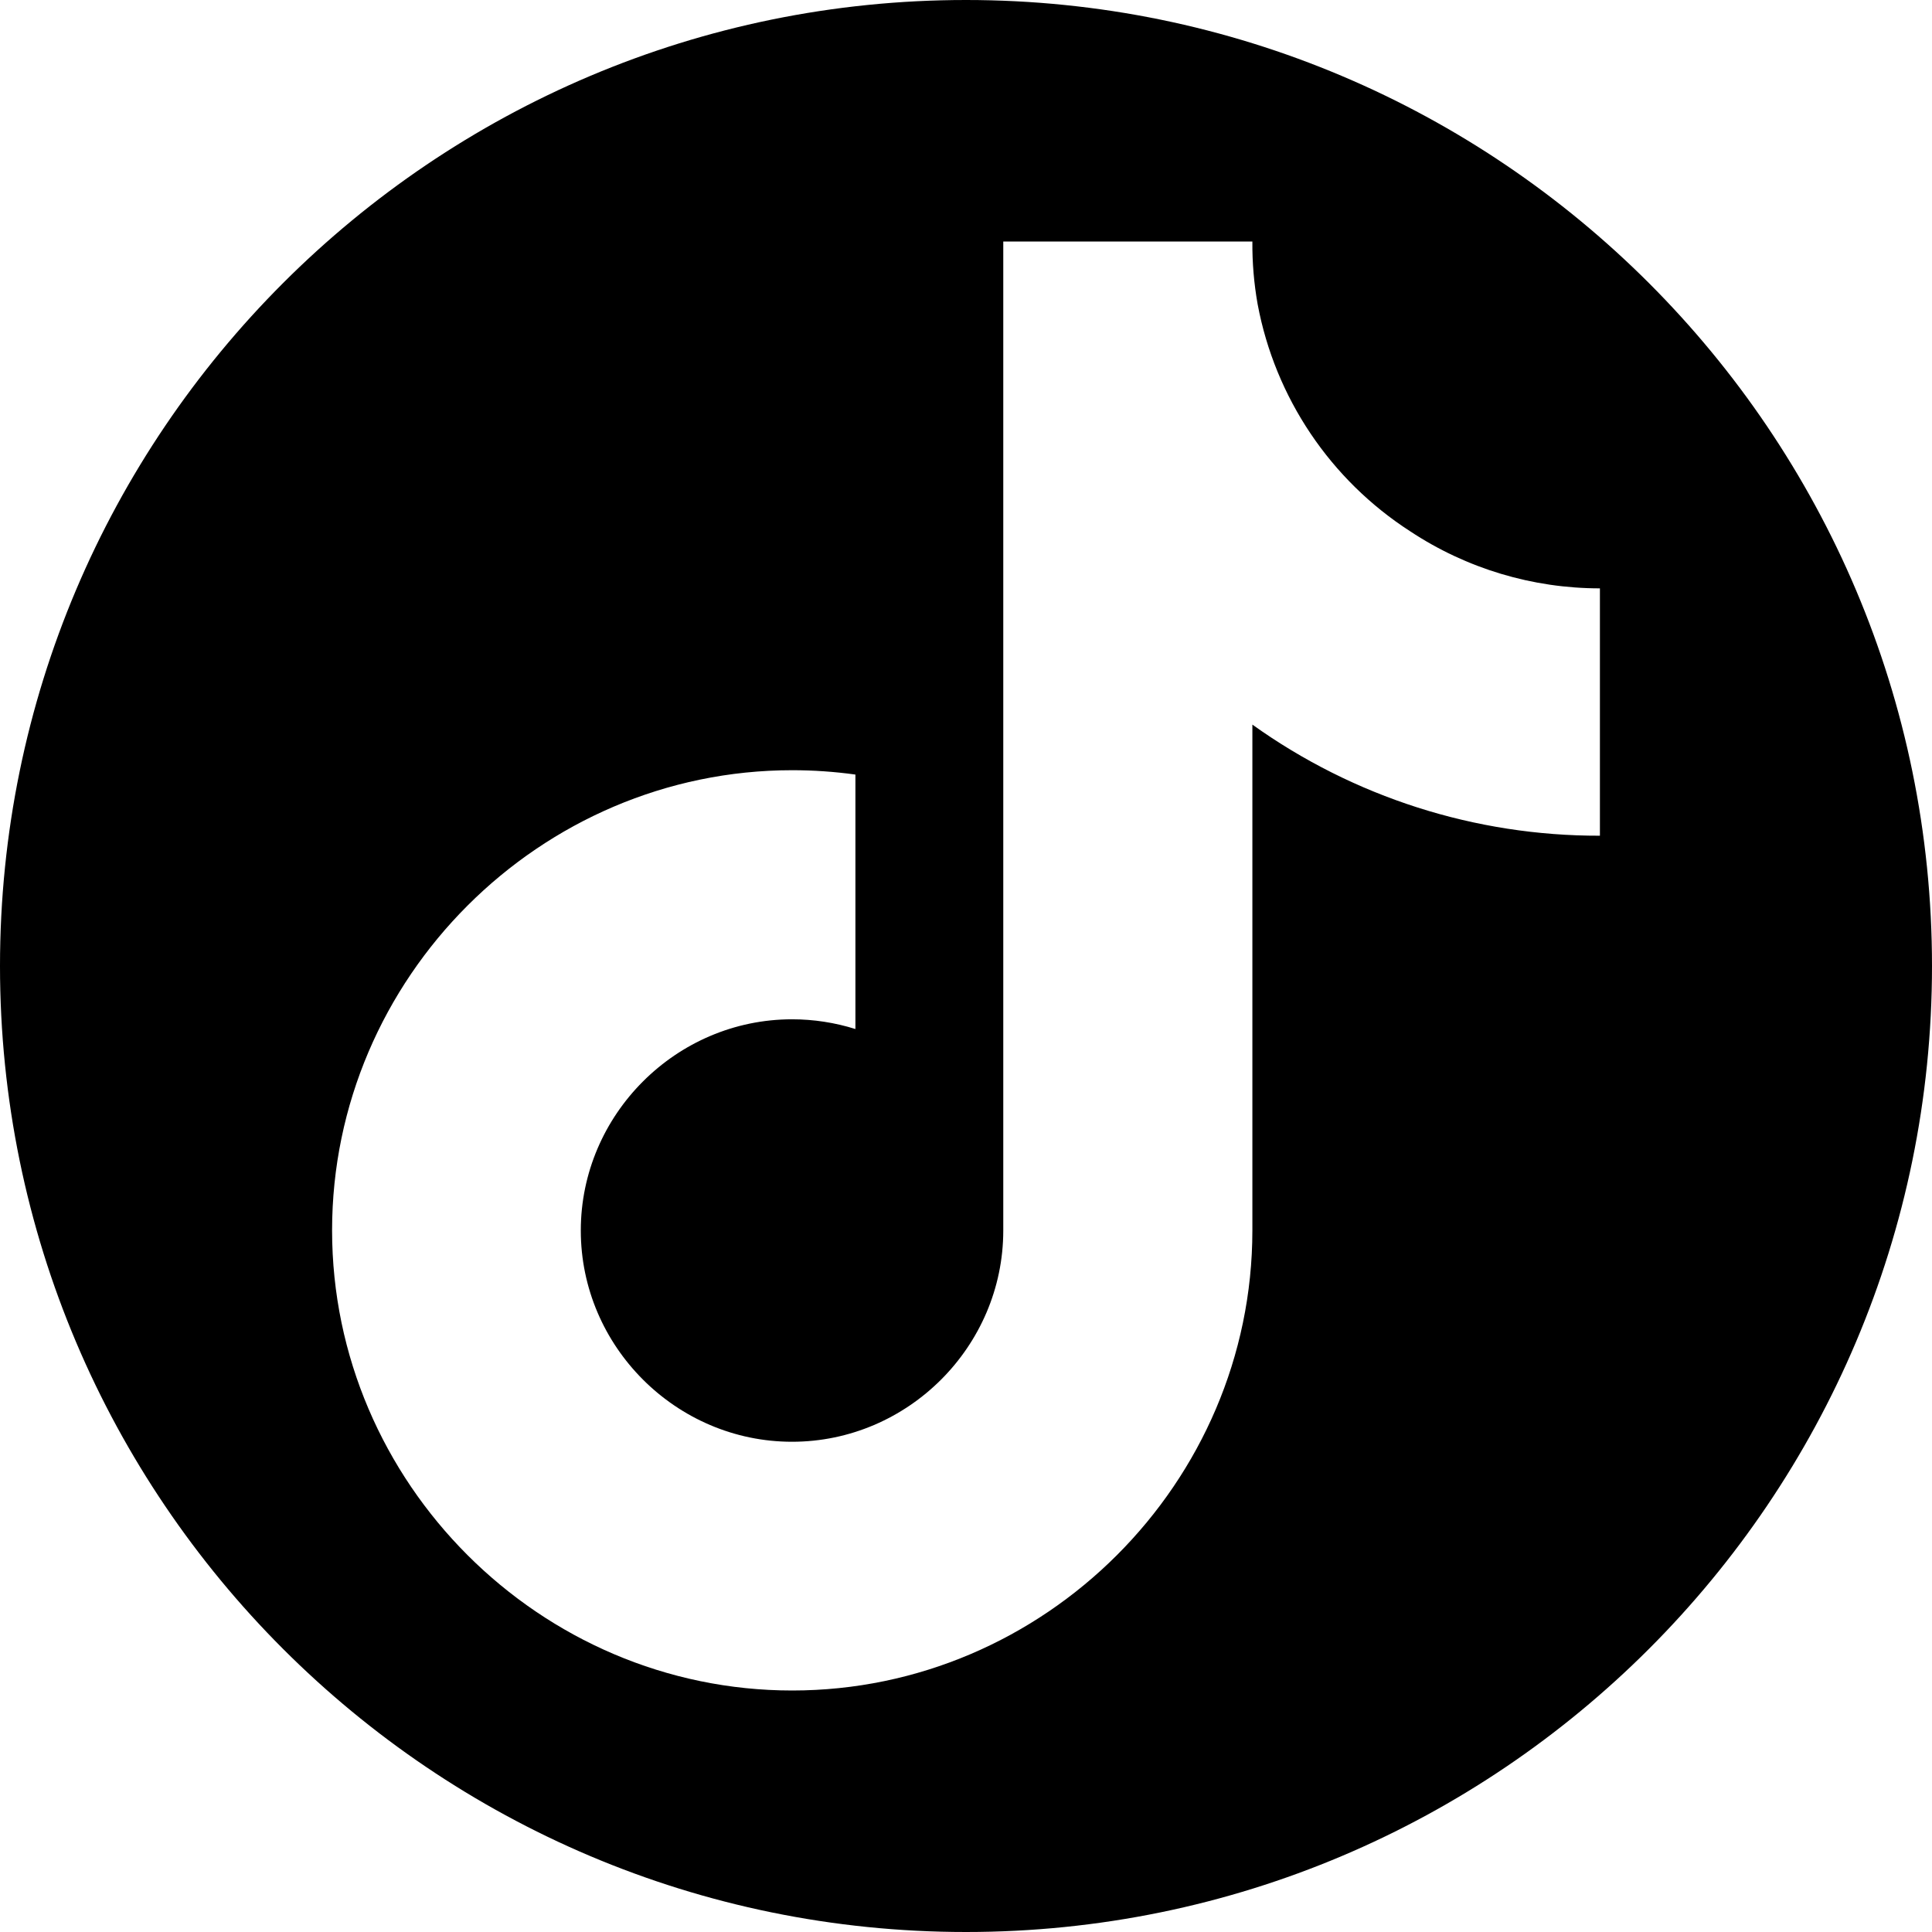
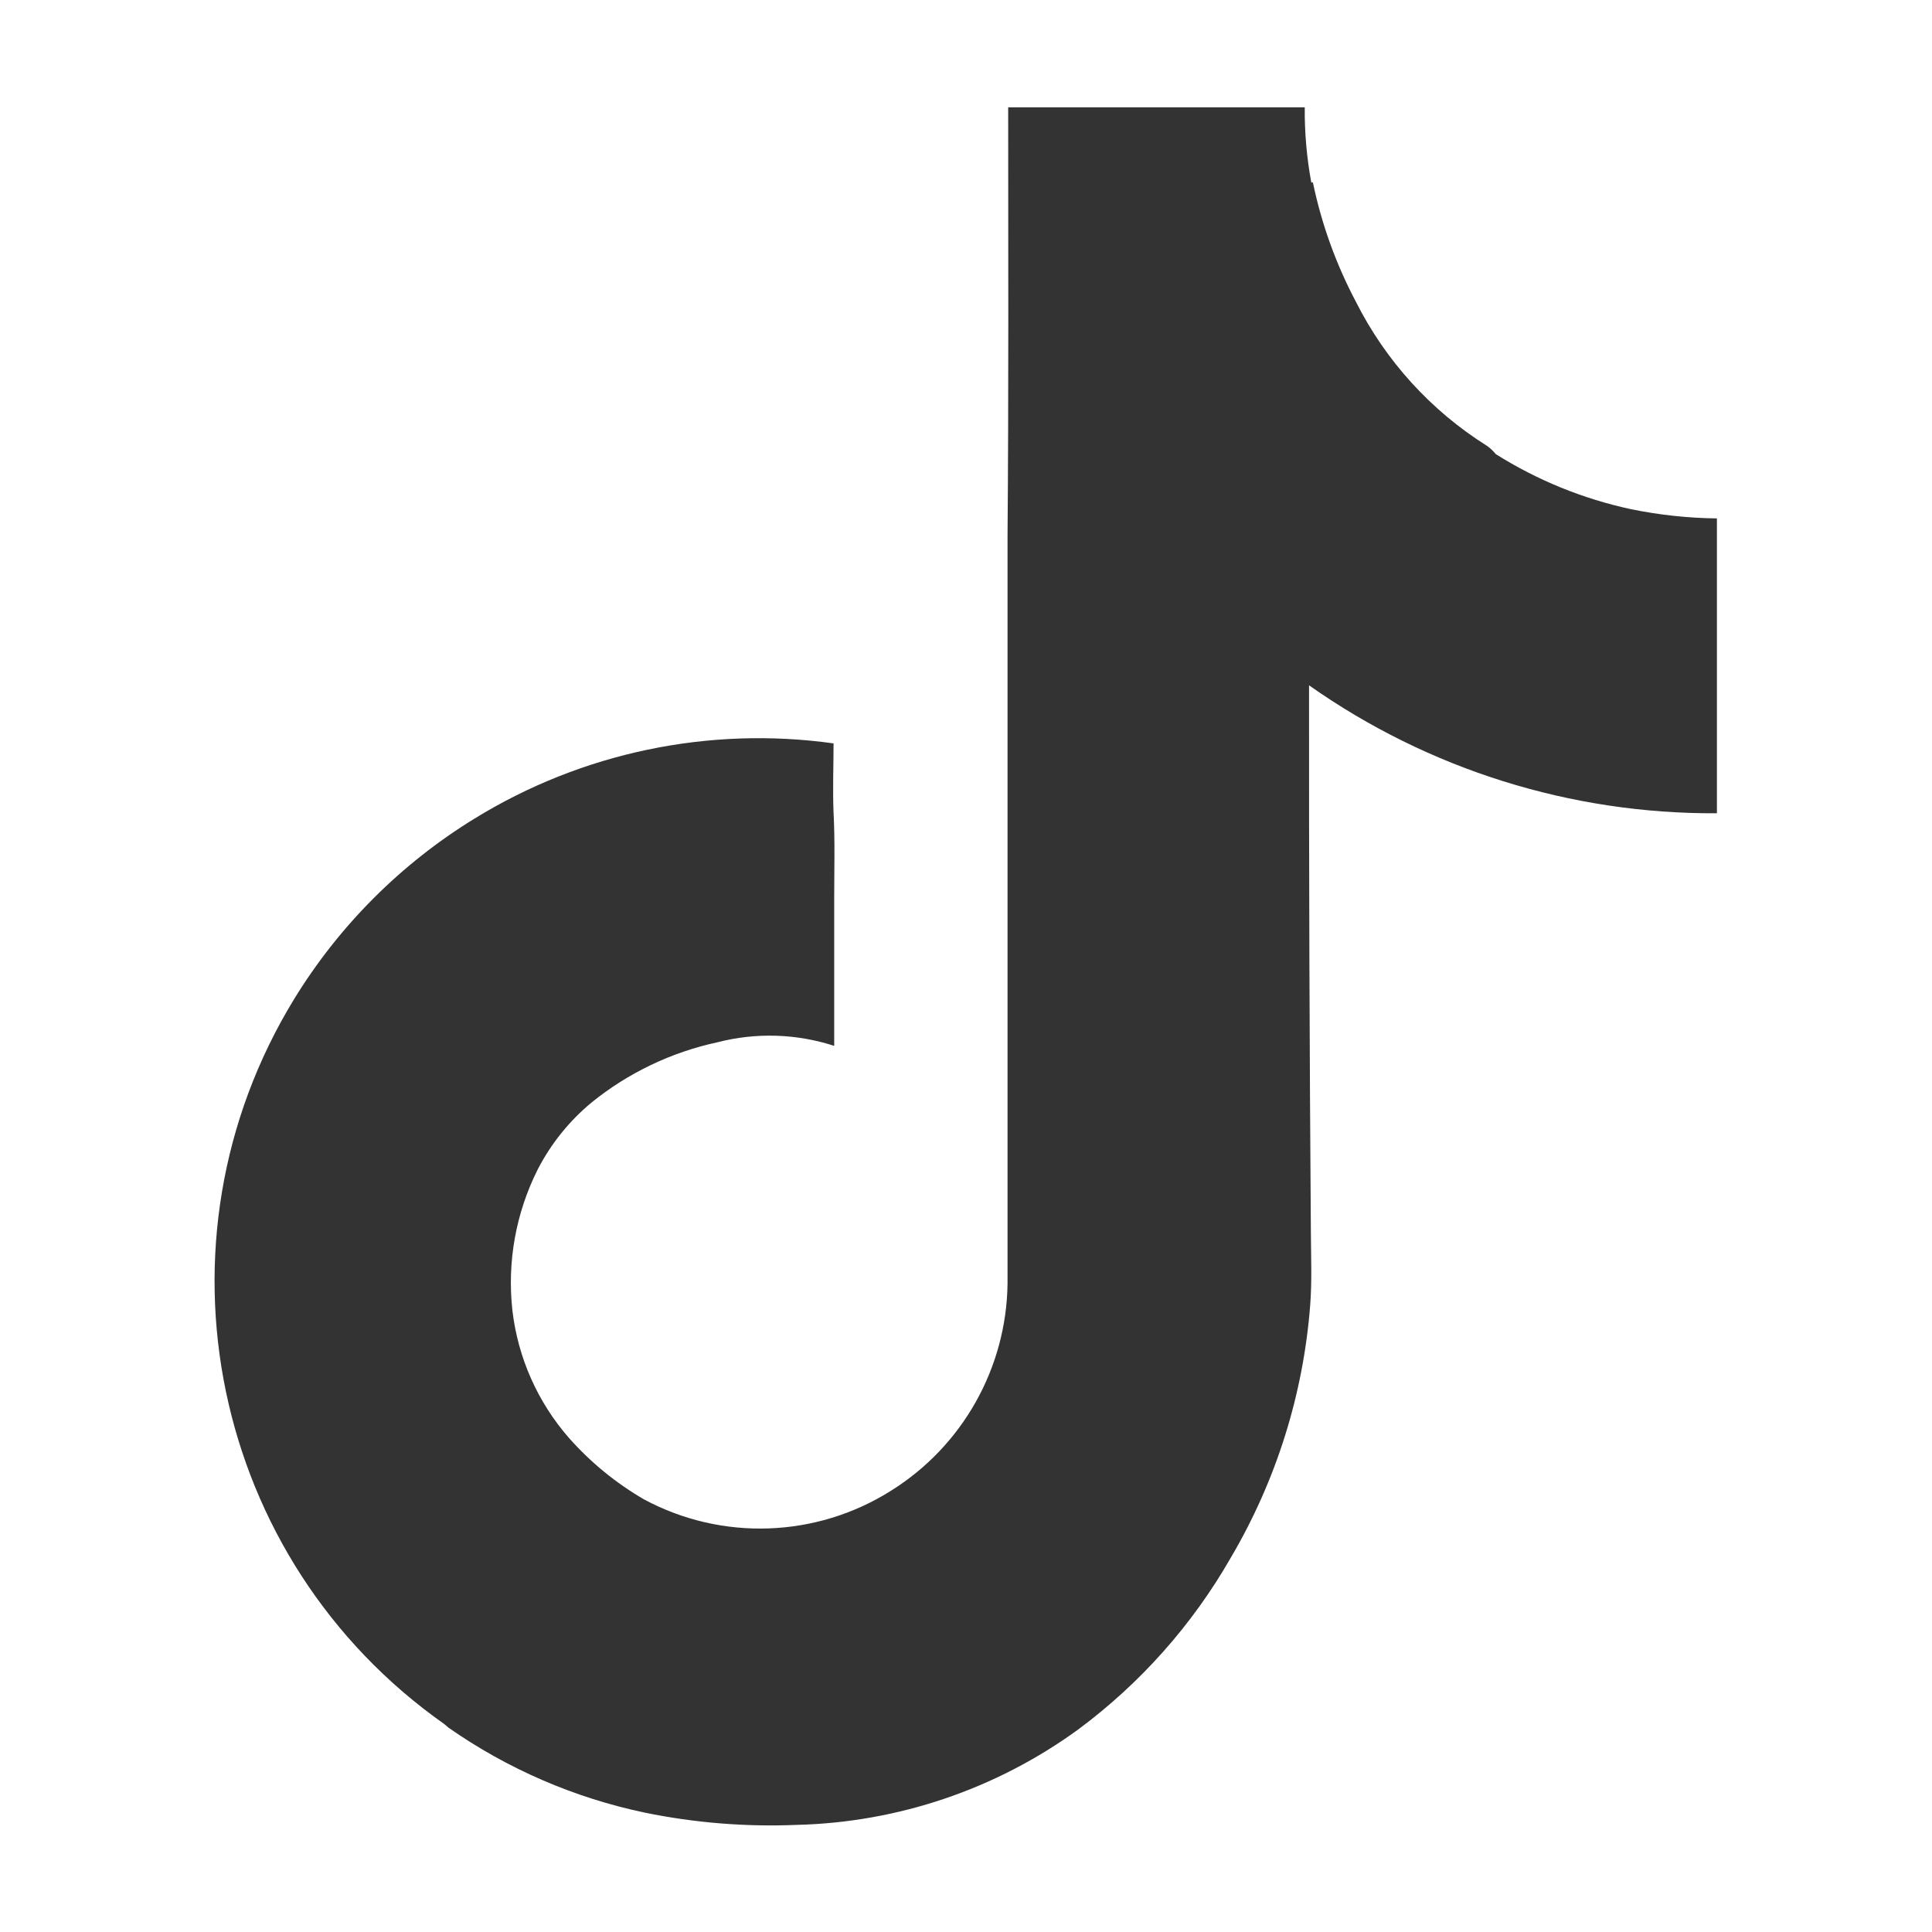
- <svg xmlns="http://www.w3.org/2000/svg" width="100%" height="100%" viewBox="0 0 400 400" version="1.1" xml:space="preserve" style="fill-rule:evenodd;clip-rule:evenodd;stroke-linejoin:round;stroke-miterlimit:2;">
-   <g transform="matrix(1,0,0,1,-28.3439,-55.9637)">
-     <g transform="matrix(0.8,0,0,0.8,42.8767,46.5892)">
-       <path d="M231.834,11.718C369.813,11.718 481.834,123.739 481.834,261.718C481.834,399.697 369.813,511.718 231.834,511.718C93.855,511.718 -18.166,399.697 -18.166,261.718C-18.166,123.739 93.855,11.718 231.834,11.718ZM395.89,228C363.642,228.077 332.171,218.015 305.948,199.245L305.948,330.177C305.924,395.488 252.175,449.218 186.863,449.218C121.535,449.218 67.777,395.461 67.777,330.133C67.777,264.805 121.535,211.047 186.863,211.047C192.333,211.047 197.796,211.424 203.215,212.175L203.215,278.03C197.907,276.36 192.375,275.511 186.812,275.511C156.822,275.511 132.144,300.188 132.144,330.178C132.144,360.167 156.822,384.845 186.812,384.845C216.801,384.845 241.479,360.167 241.479,330.178L241.479,74.218L305.948,74.218C305.903,79.662 306.36,85.099 307.311,90.46C311.836,114.635 326.132,135.907 346.806,149.23C361.364,158.856 378.438,163.988 395.89,163.985L395.89,228Z" />
-     </g>
-   </g>
+ <svg xmlns="http://www.w3.org/2000/svg" t="1765377052934" class="icon" viewBox="0 0 1024 1024" version="1.1" p-id="14097" width="200" height="200">
+   <path d="M909.995 309.476v-34.702a241.209 241.209 0 0 1-45.511-4.892 222.322 222.322 0 0 1-71.68-29.184 23.324 23.324 0 0 0-4.665-4.38 192.171 192.171 0 0 1-69.518-76.459 238.933 238.933 0 0 1-22.756-63.147h-0.853a209.636 209.636 0 0 1-3.47-39.822H534.357c0 75.719 0.284 151.438-0.341 227.157v396.459a131.413 131.413 0 0 1-61.781 109.625 130.105 130.105 0 0 1-130.844 4.608 160.825 160.825 0 0 1-39.822-32.597 124.587 124.587 0 0 1-29.98-67.527 133.575 133.575 0 0 1 13.483-74.923 113.778 113.778 0 0 1 28.444-35.328 159.289 159.289 0 0 1 66.674-31.915 110.706 110.706 0 0 1 61.952 1.877V476.217c0-15.246 0.455-30.549-0.341-45.511-0.512-12.231 0-24.462 0-36.693a287.346 287.346 0 0 0-190.236 39.822 290.133 290.133 0 0 0-95.63 95.63 286.891 286.891 0 0 0 79.644 384.398l2.105 1.82a283.193 283.193 0 0 0 104.107 45.056 332.288 332.288 0 0 0 80.612 6.485 264.533 264.533 0 0 0 148.992-50.517 297.188 297.188 0 0 0 81.01-91.193 310.556 310.556 0 0 0 42.041-134.03c0.967-12.857 0.398-25.714 0.341-38.571a35145.956 35145.956 0 0 1-0.967-289.678 371.428 371.428 0 0 0 216.178 67.812V309.476z" fill="#333333" p-id="14098" />
</svg>
